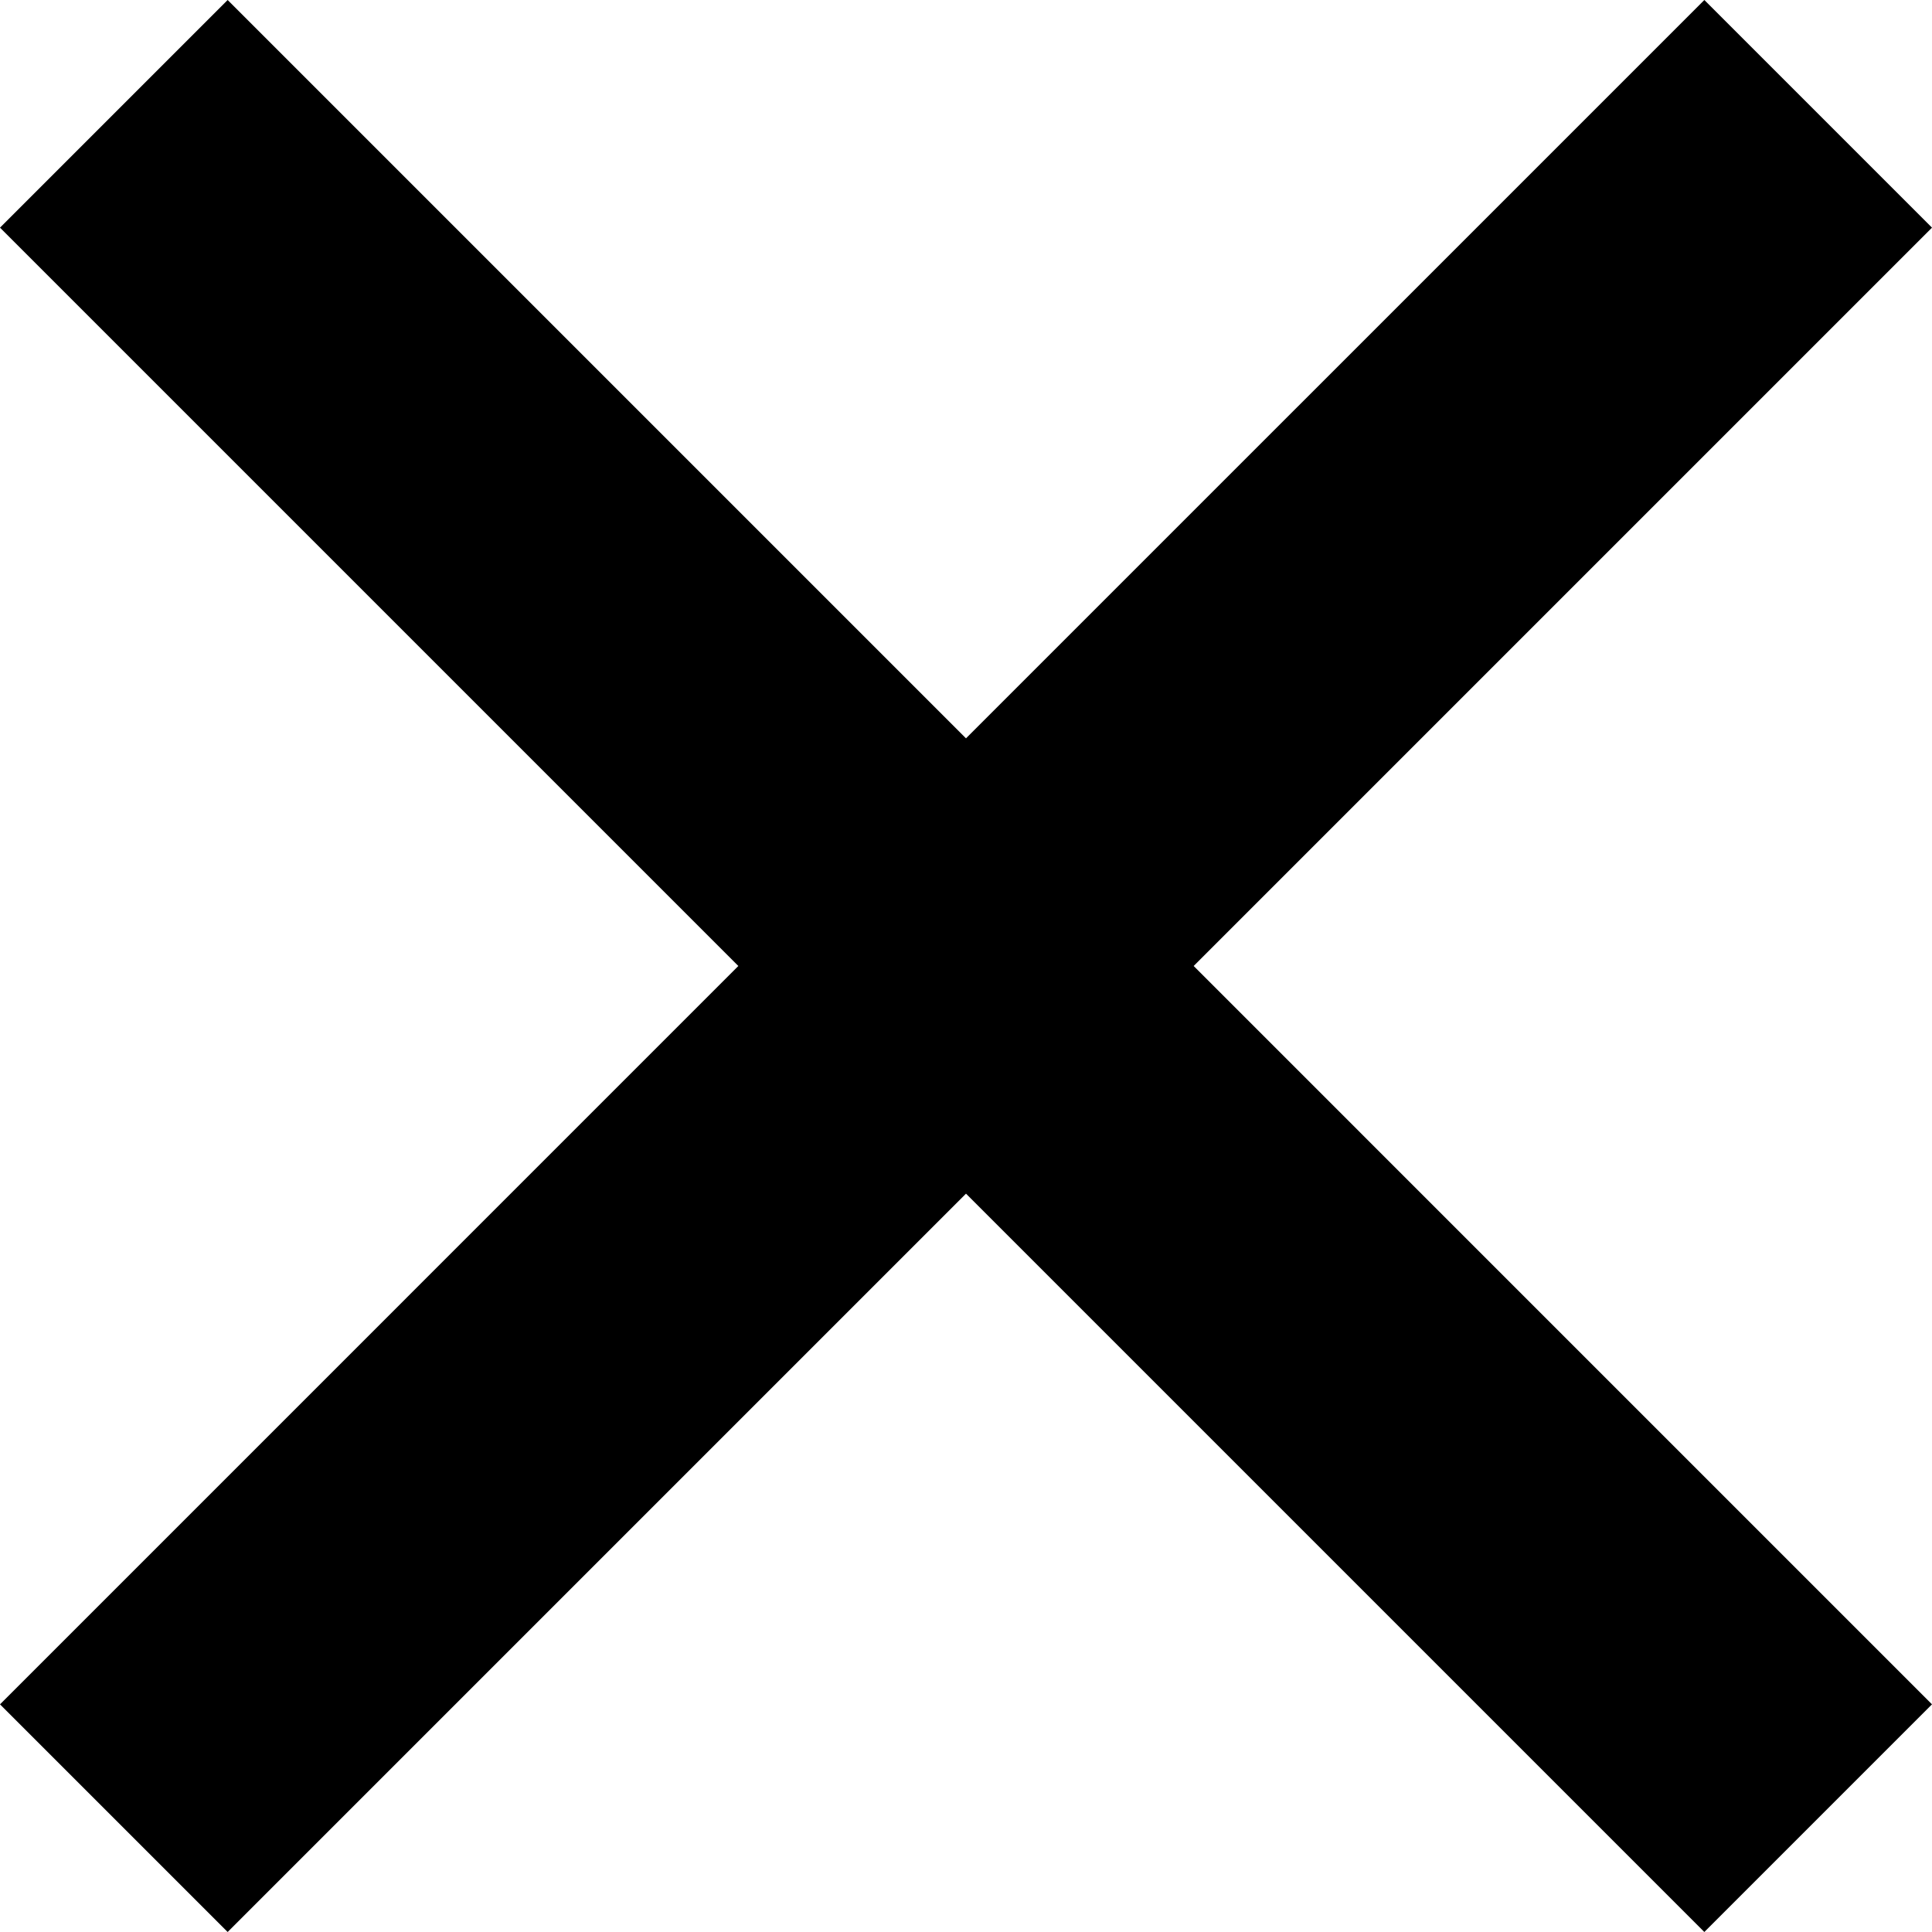
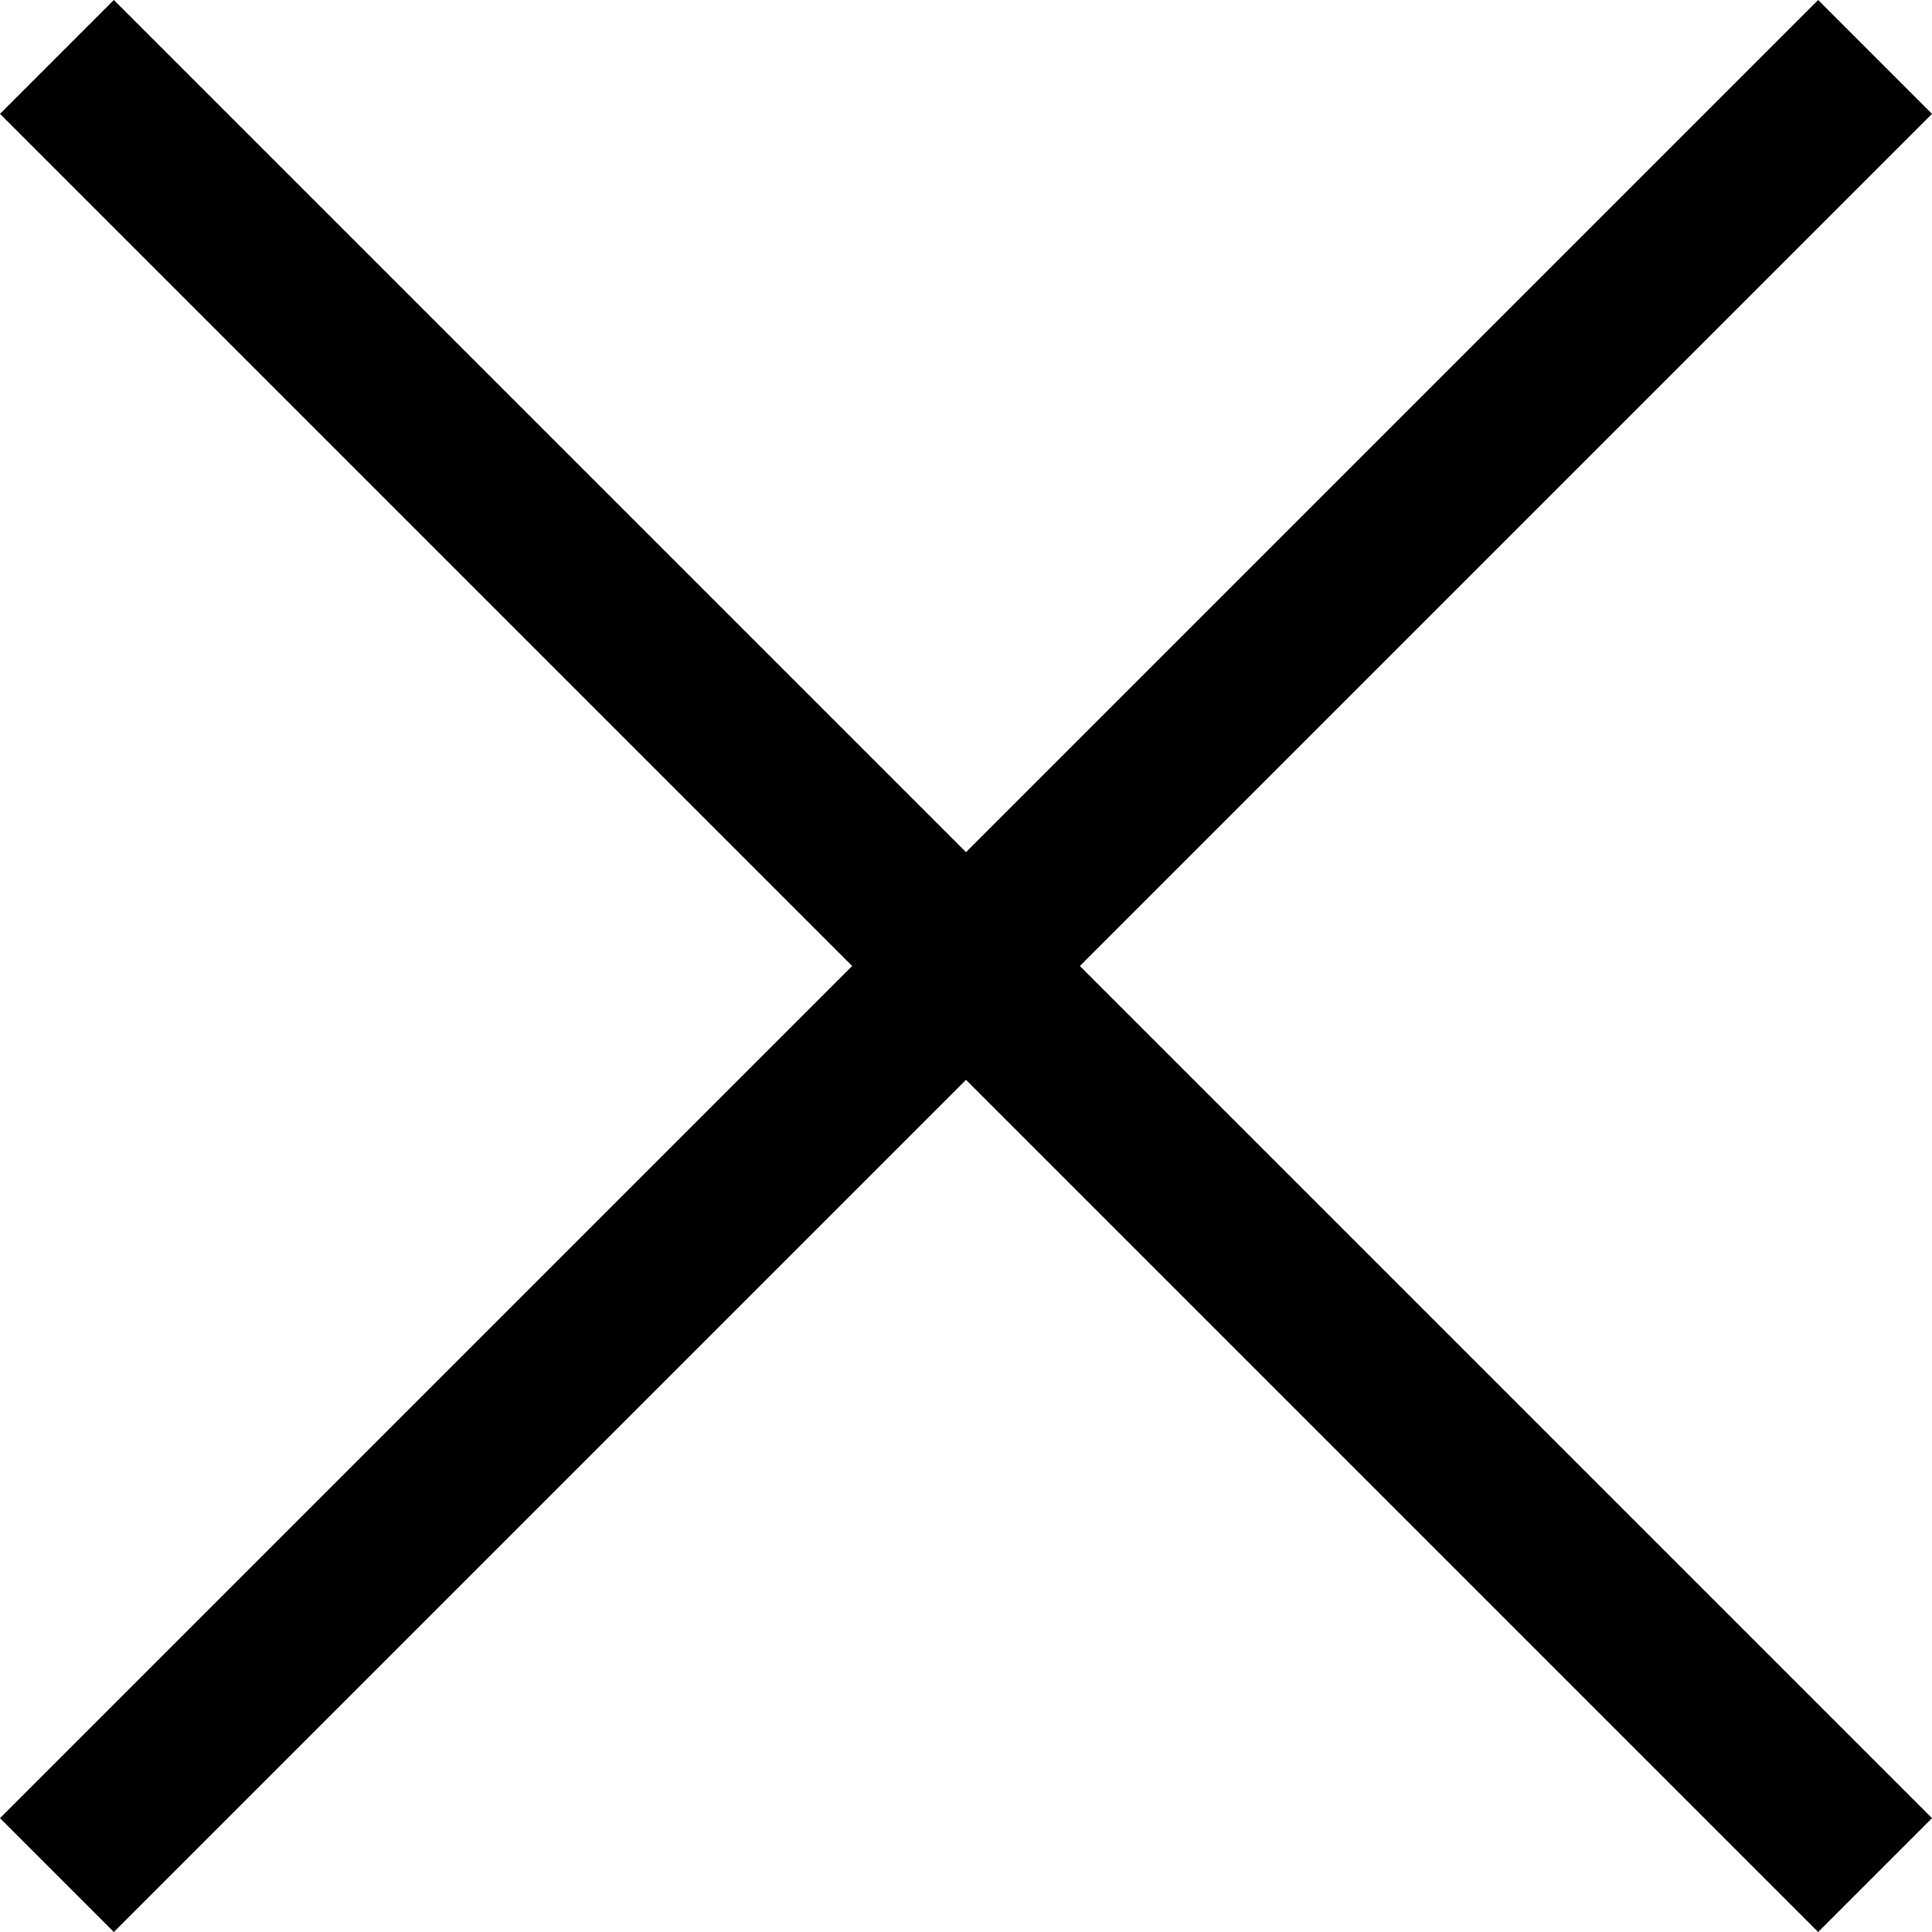
- <svg xmlns="http://www.w3.org/2000/svg" id="Capa_1" enable-background="new 0 0 386.667 386.667" height="512" viewBox="0 0 386.667 386.667" width="512">
-   <path d="m386.667 45.564-45.564-45.564-147.77 147.769-147.769-147.769-45.564 45.564 147.769 147.769-147.769 147.77 45.564 45.564 147.769-147.769 147.769 147.769 45.564-45.564-147.768-147.77z" />
+ <svg xmlns="http://www.w3.org/2000/svg" id="Capa_1" enable-background="new 0 0 413.348 413.348" height="512" viewBox="0 0 413.348 413.348" width="512">
+   <path d="m413.348 24.354-24.354-24.354-182.32 182.32-182.32-182.32-24.354 24.354 182.32 182.32-182.32 182.32 24.354 24.354 182.32-182.32 182.32 182.32 24.354-24.354-182.32-182.32z" />
</svg>
